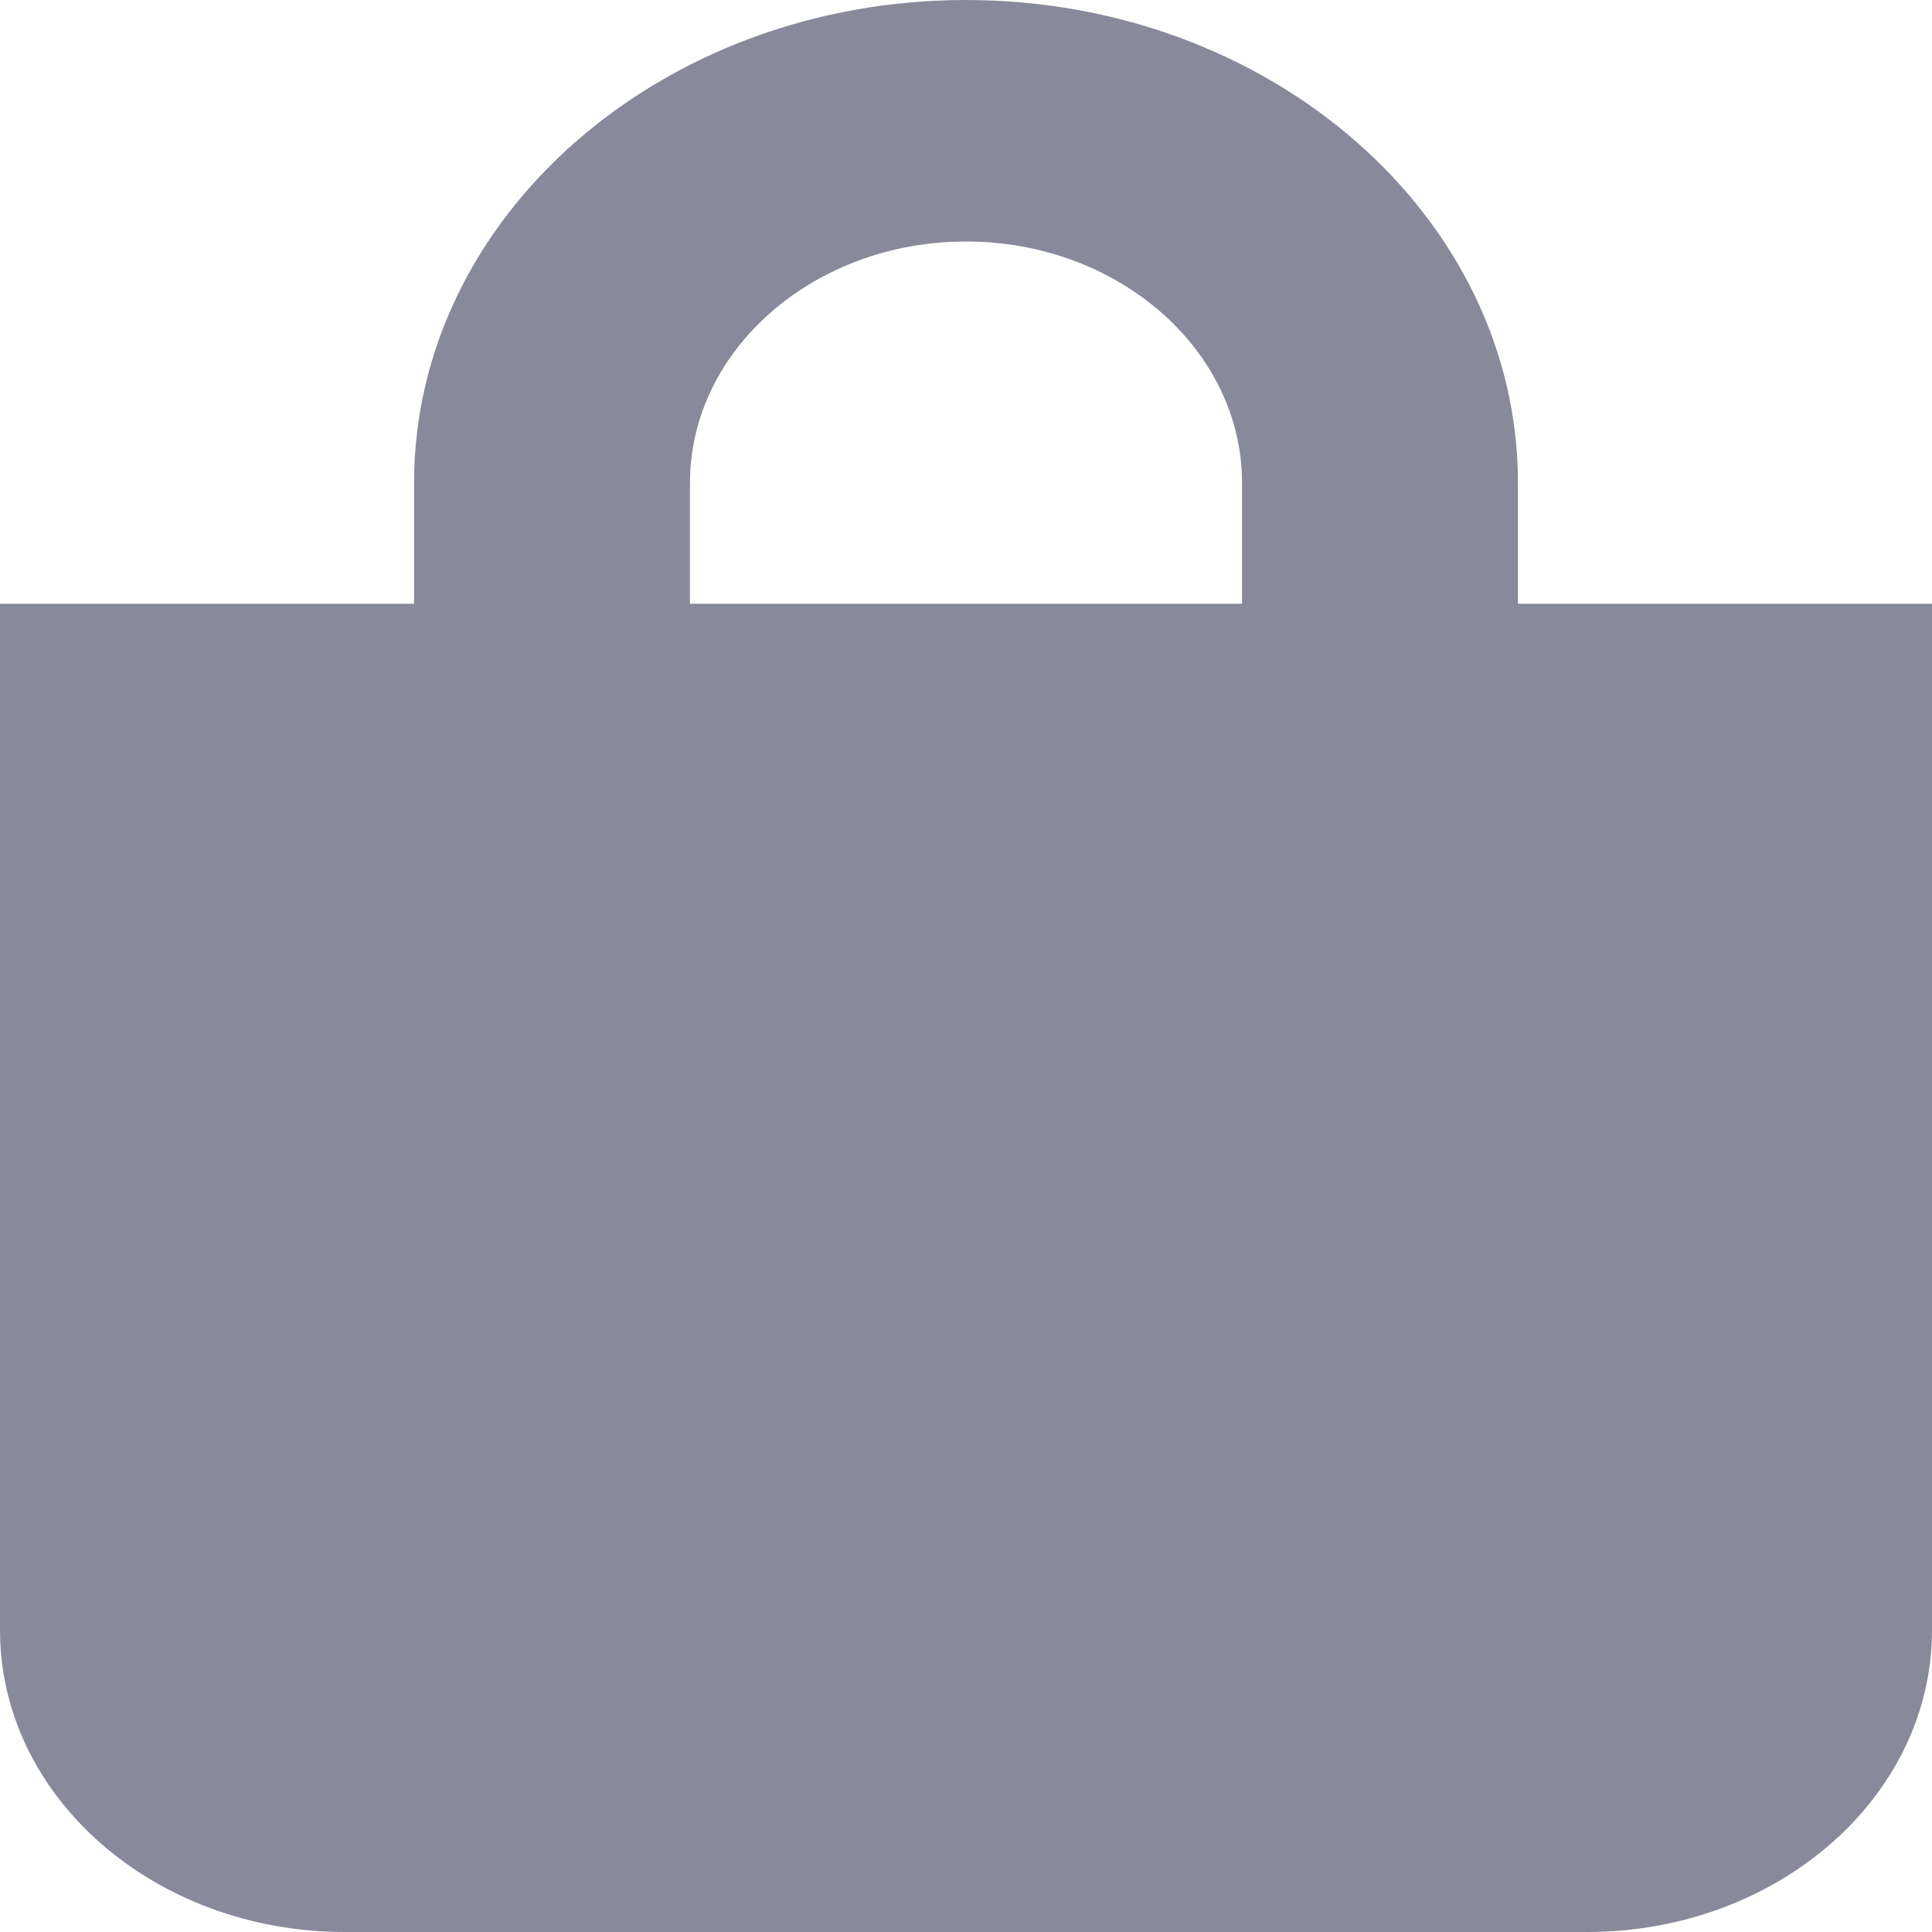
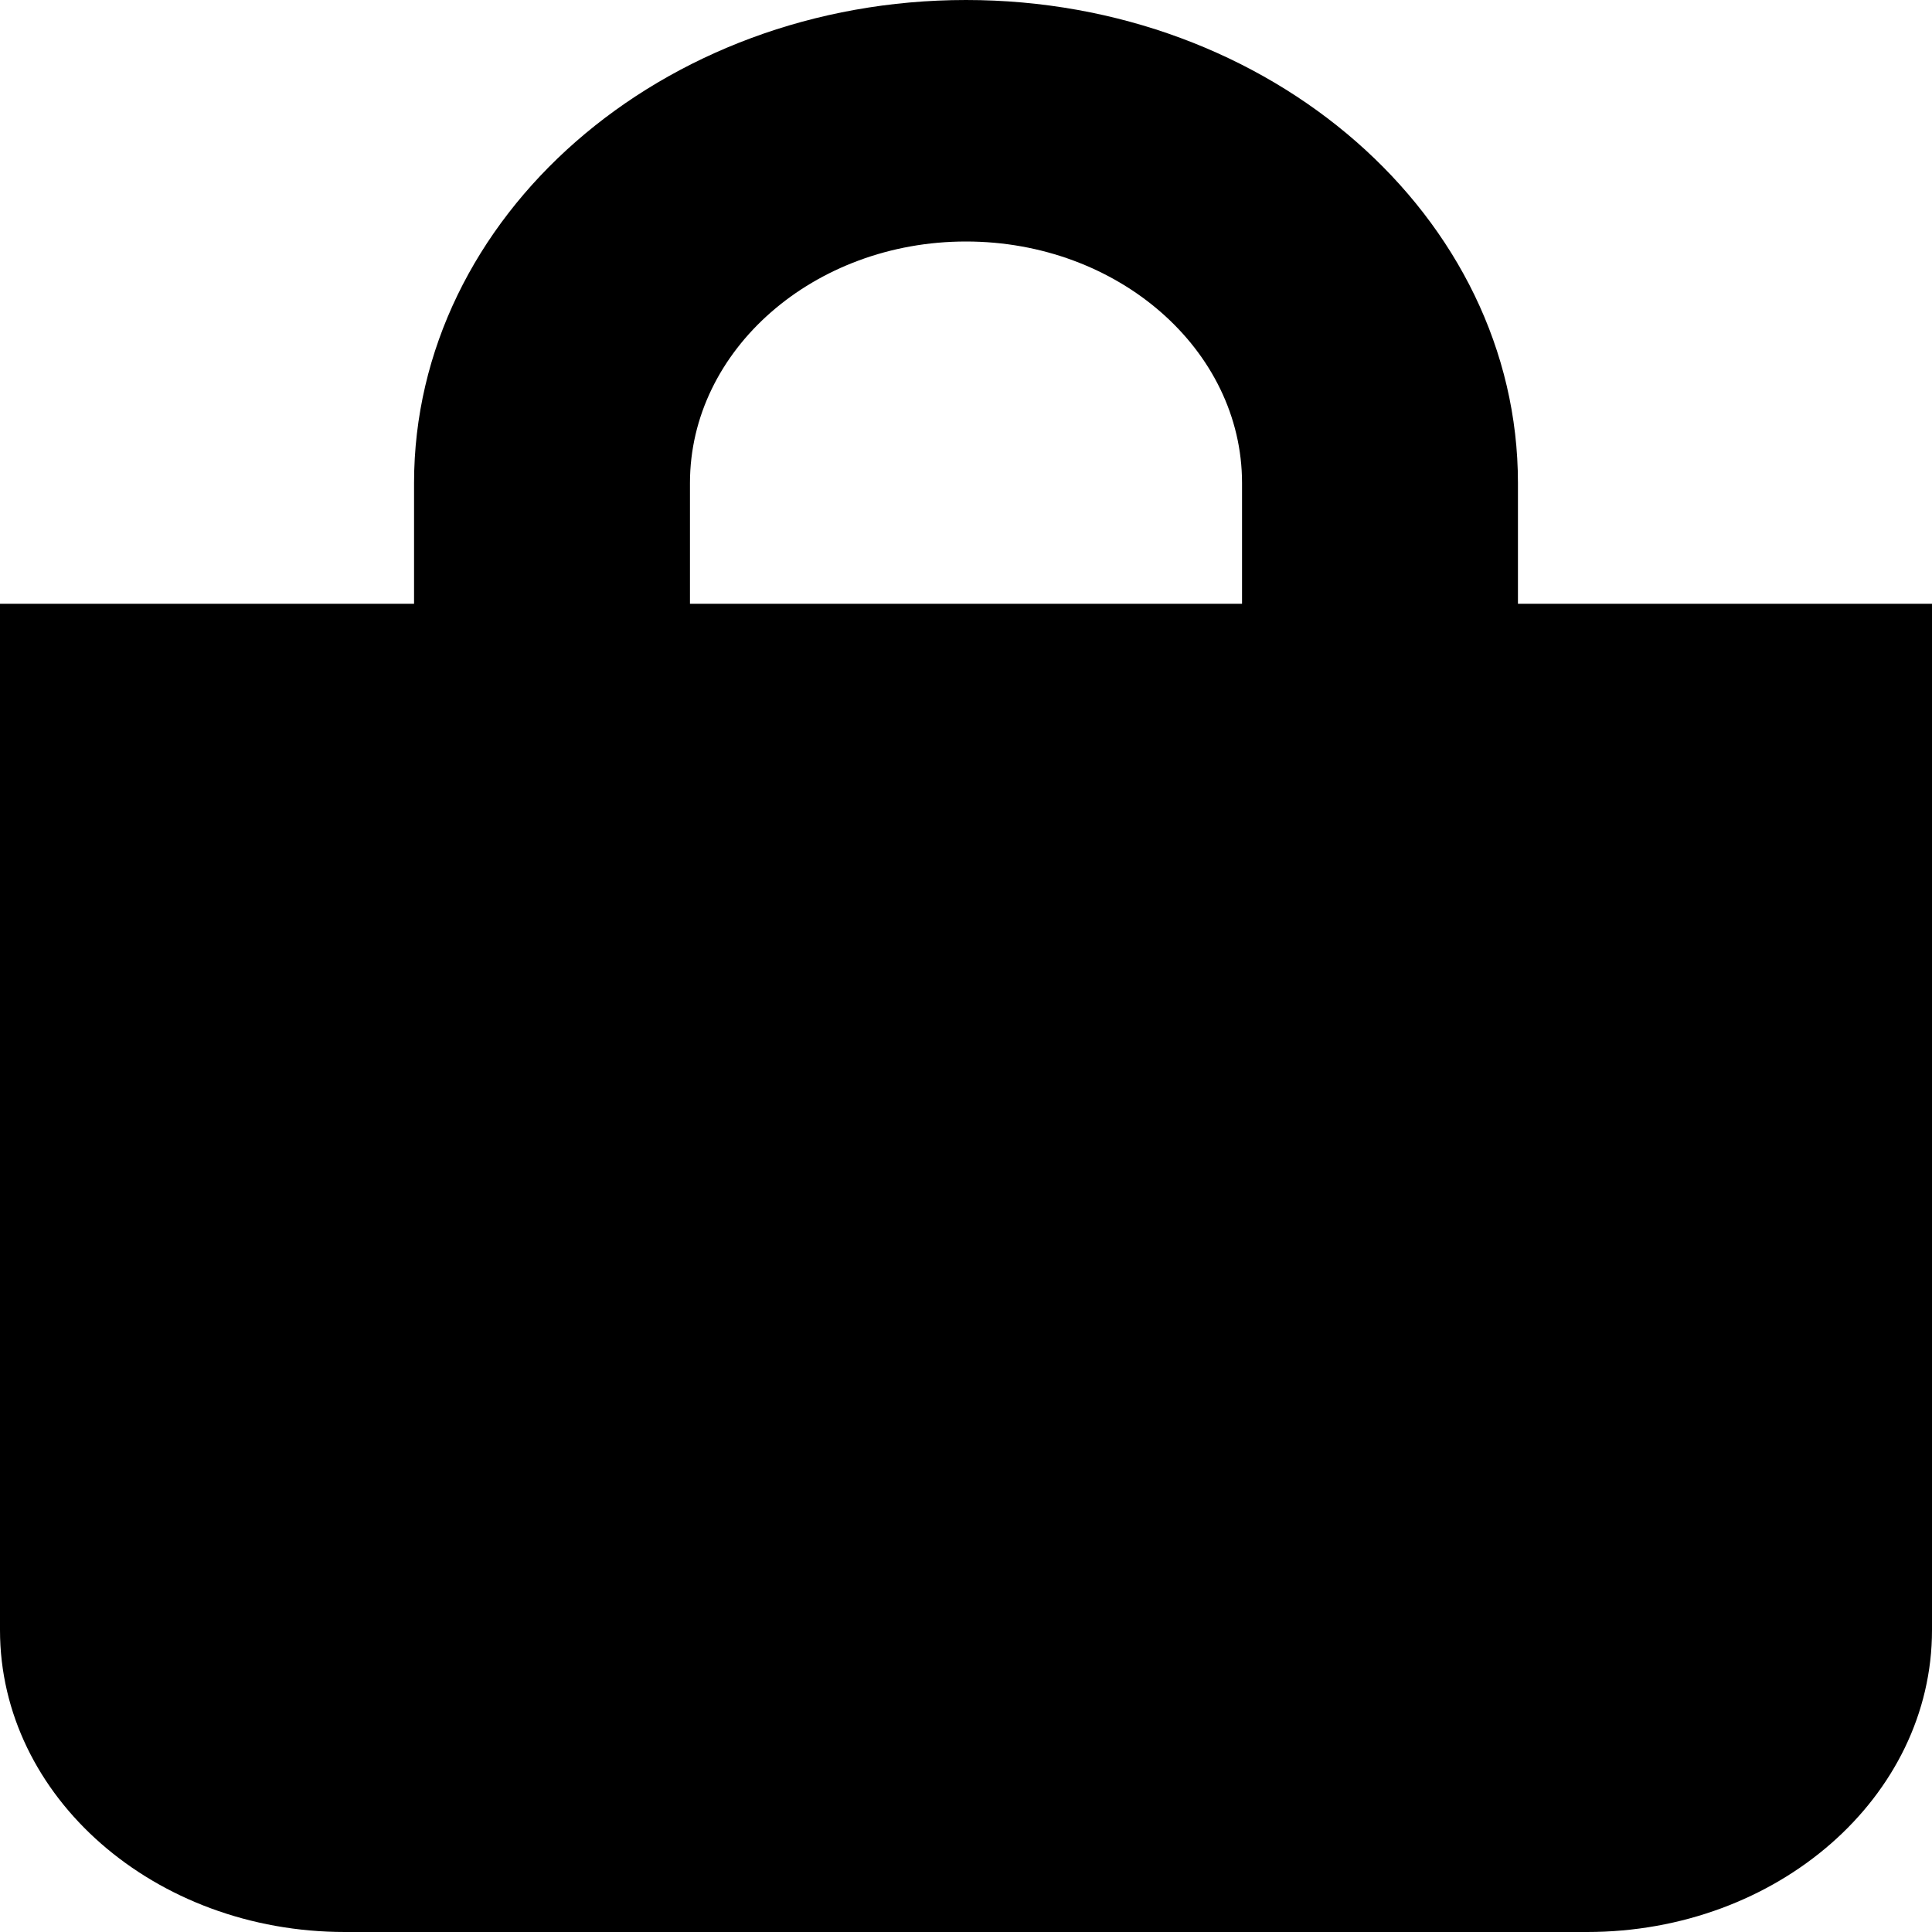
- <svg xmlns="http://www.w3.org/2000/svg" width="16" height="16" viewBox="0 0 16 16" fill="none">
-   <path d="M12.571 5V4C12.571 1.794 10.521 0 8 0C5.479 0 3.429 1.794 3.429 4V5H0V13.5C0 14.881 1.279 16 2.857 16H13.143C14.721 16 16 14.881 16 13.5V5H12.571ZM5.714 4C5.714 2.897 6.74 2 8 2C9.26 2 10.286 2.897 10.286 4V5H5.714V4Z" fill="#89899C" />
+ <svg xmlns="http://www.w3.org/2000/svg" width="16" height="16" viewBox="0 0 16 16" fill="currentColor">
+   <path d="M12.571 5V4C12.571 1.794 10.521 0 8 0C5.479 0 3.429 1.794 3.429 4V5H0V13.5C0 14.881 1.279 16 2.857 16H13.143C14.721 16 16 14.881 16 13.5V5H12.571ZM5.714 4C5.714 2.897 6.74 2 8 2C9.26 2 10.286 2.897 10.286 4V5H5.714V4Z" />
</svg>
